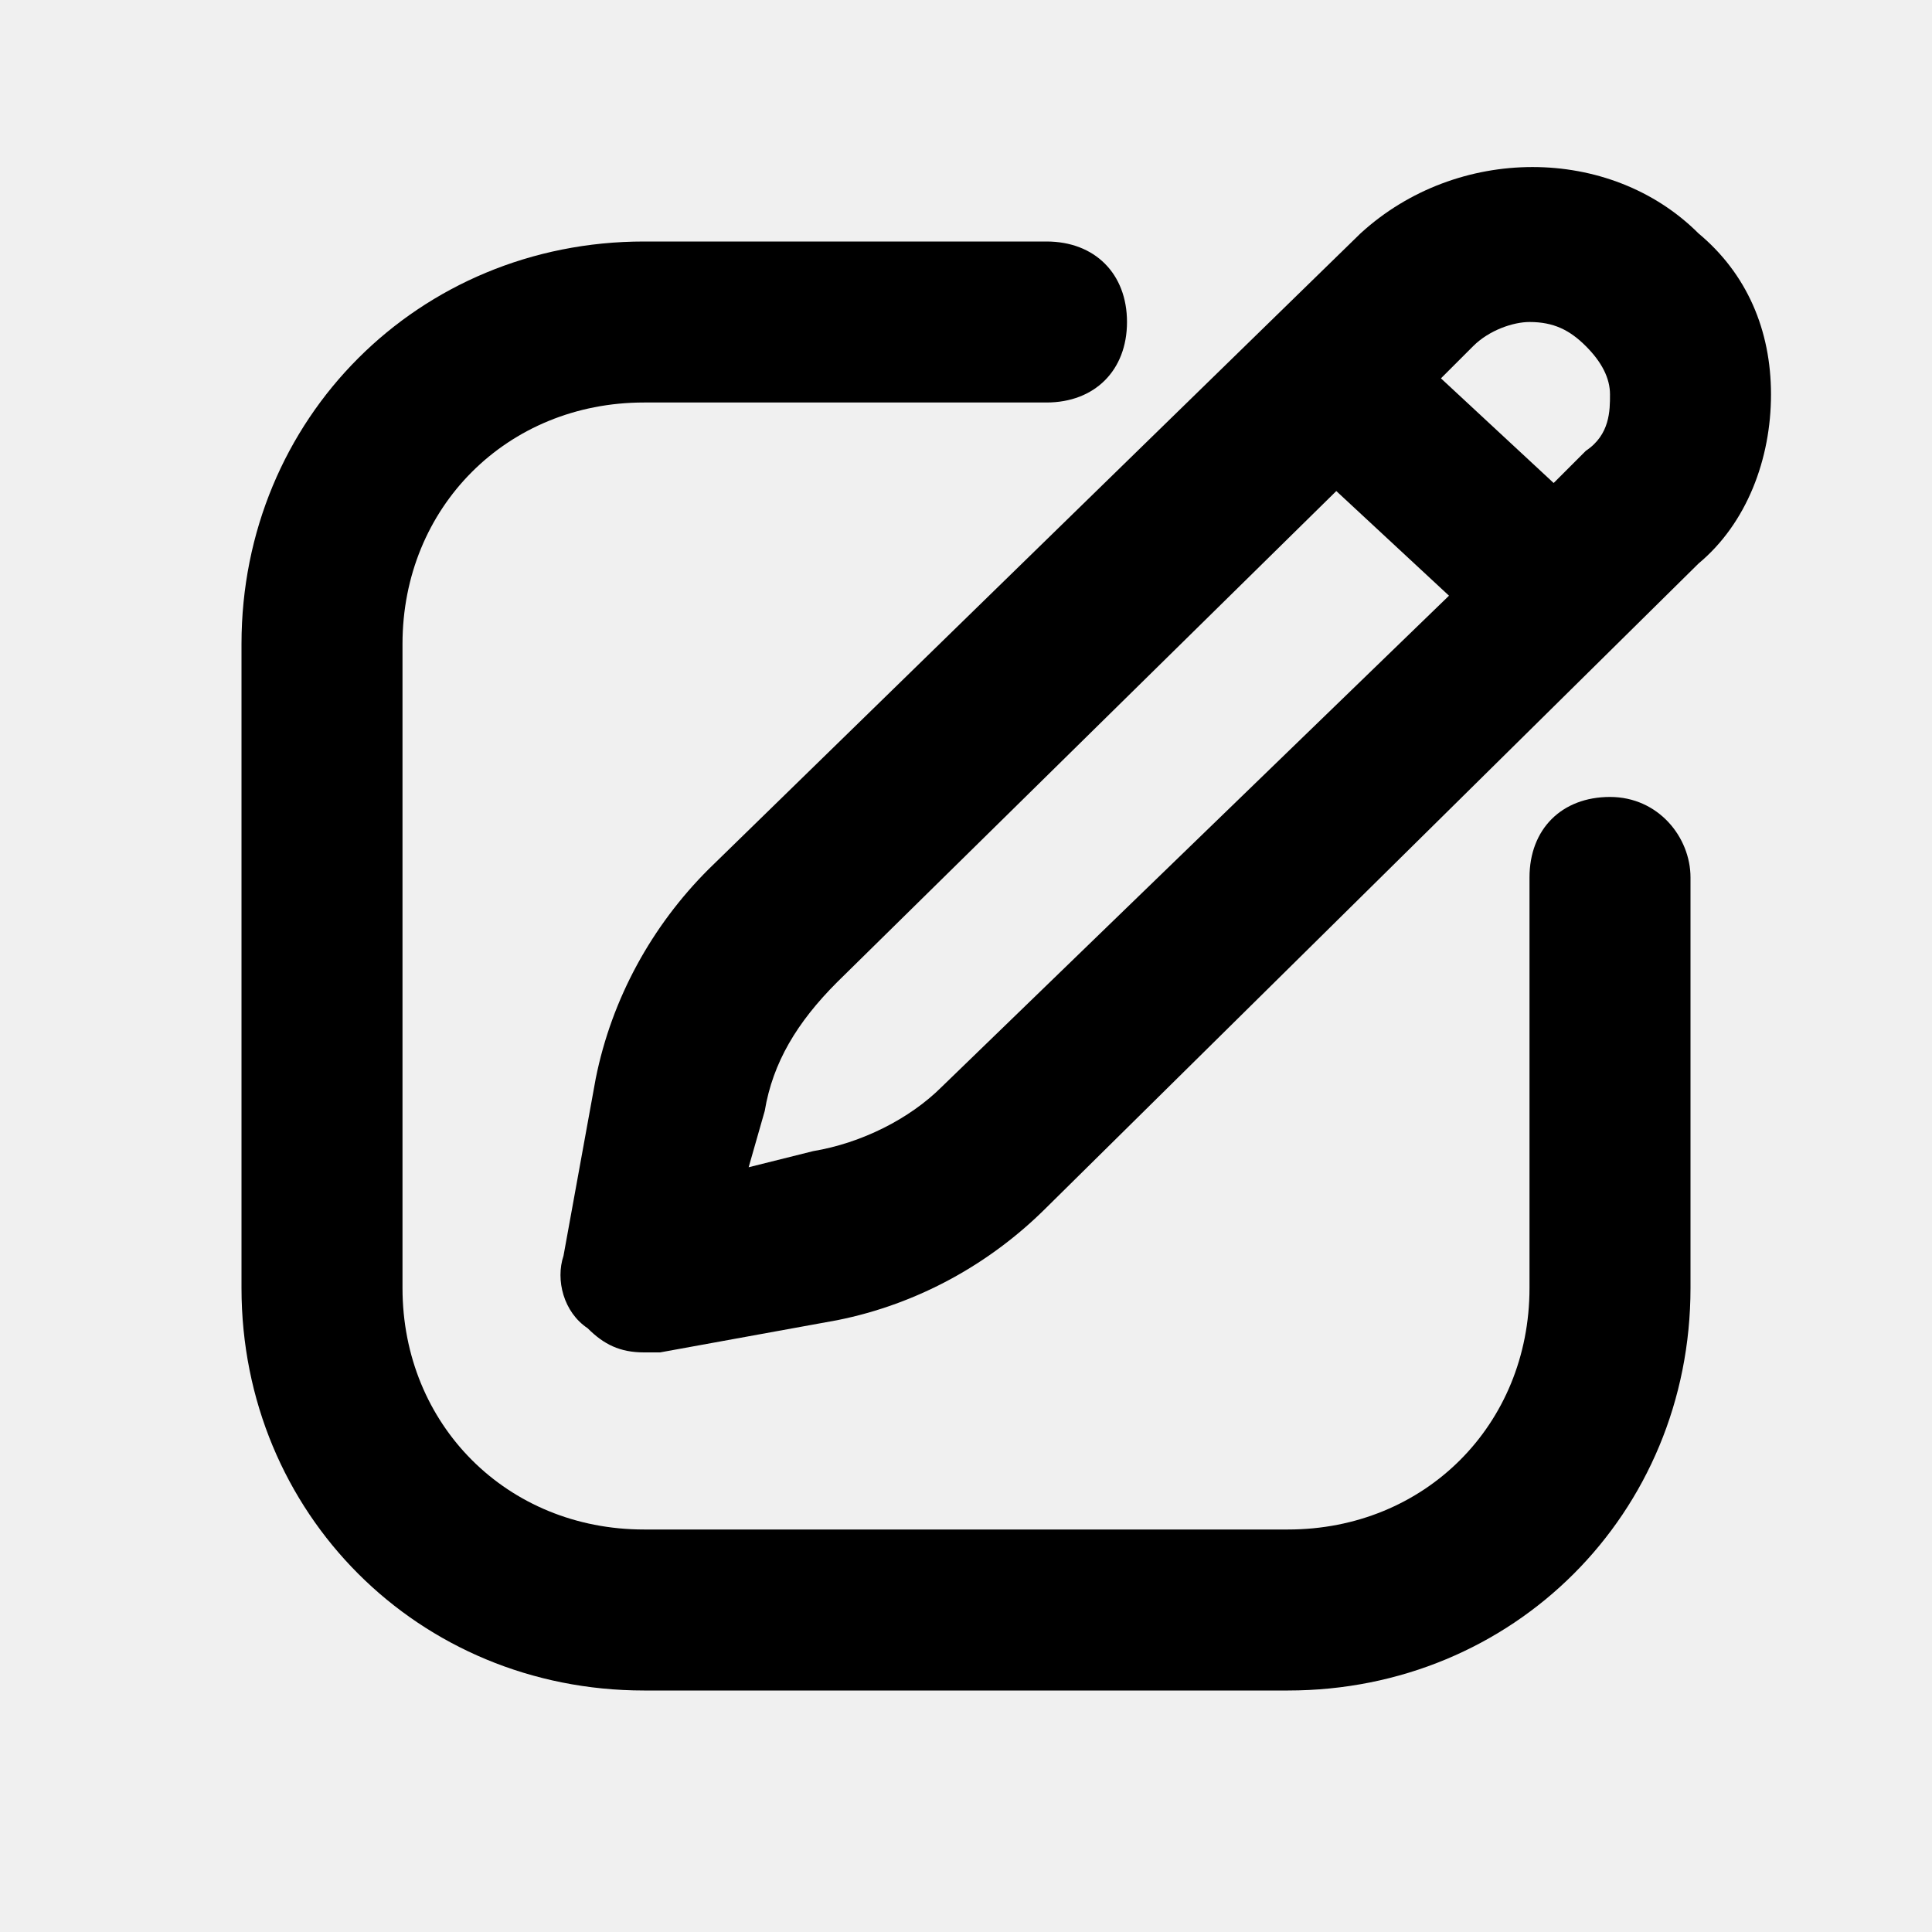
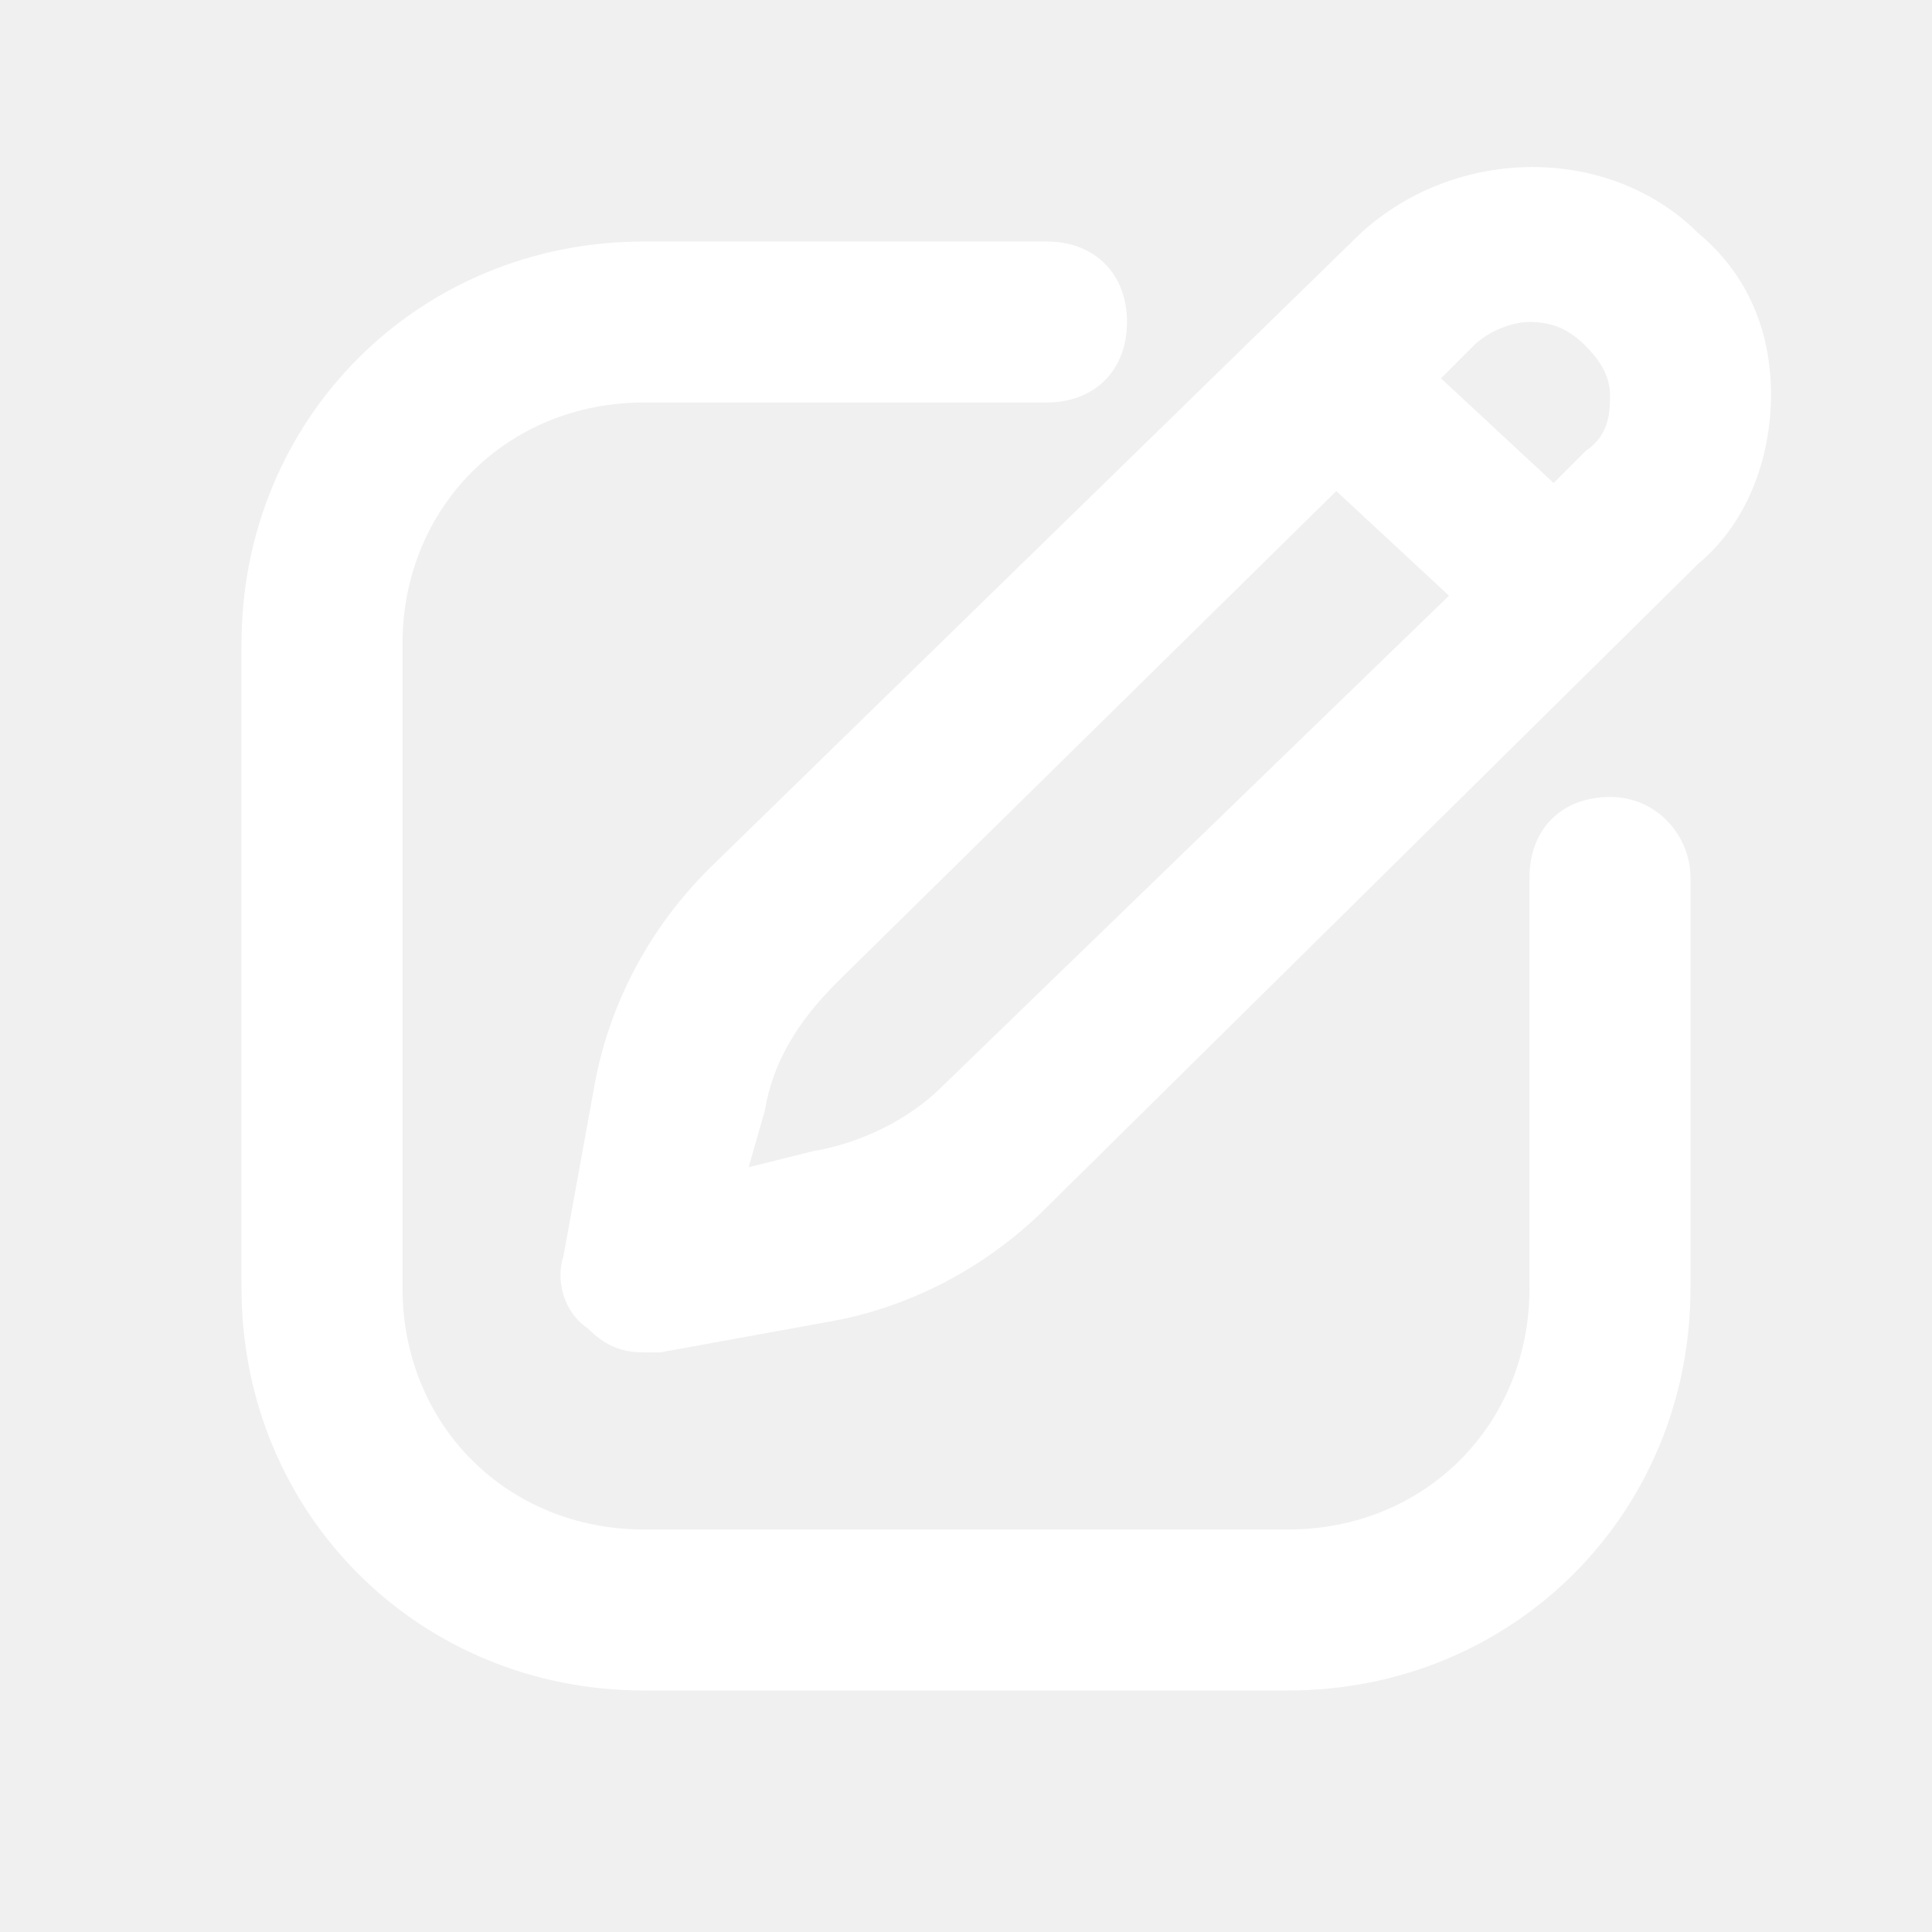
<svg xmlns="http://www.w3.org/2000/svg" style="enable-background:new 0 0 24 24;" version="1.1" viewBox="0 0 24 24" xml:space="preserve">
  <style type="text/css">
	.st0{opacity:0.2;fill:none;stroke:#000000;stroke-width:5.000000e-02;stroke-miterlimit:10;}
</style>
  <g id="grid_system" />
  <g id="_icons">
    <g>
-       <path d="M21.1,2.9c-1.1-1.1-3-1.1-4.2,0l-8.1,7.9c-0.7,0.7-1.2,1.6-1.4,2.6L7,15.6c-0.1,0.3,0,0.7,0.3,0.9    c0.2,0.2,0.4,0.3,0.7,0.3c0.1,0,0.1,0,0.2,0l2.2-0.4c1-0.2,1.9-0.7,2.6-1.4L21.1,7C21.7,6.5,22,5.7,22,4.9    C22,4.1,21.7,3.4,21.1,2.9z M11.7,13.5c-0.4,0.4-1,0.7-1.6,0.8l-0.8,0.2l0.2-0.7c0.1-0.6,0.4-1.1,0.9-1.6l6.2-6.1l1.4,1.3    L11.7,13.5z M19.7,5.6L19.3,6l-1.4-1.3l0.4-0.4C18.5,4.1,18.8,4,19,4c0.3,0,0.5,0.1,0.7,0.3C19.9,4.5,20,4.7,20,4.9    C20,5.1,20,5.4,19.7,5.6z" />
-       <path d="M20,9.9c-0.6,0-1,0.4-1,1V16c0,1.7-1.3,3-3,3H8c-1.7,0-3-1.3-3-3V8c0-1.7,1.3-3,3-3h5c0.6,0,1-0.4,1-1s-0.4-1-1-1H8    C5.2,3,3,5.2,3,8v8c0,2.8,2.2,5,5,5h8c2.8,0,5-2.2,5-5v-5.1C21,10.4,20.6,9.9,20,9.9z" />
+       <path d="M21.1,2.9c-1.1-1.1-3-1.1-4.2,0l-8.1,7.9c-0.7,0.7-1.2,1.6-1.4,2.6L7,15.6c-0.1,0.3,0,0.7,0.3,0.9    c0.2,0.2,0.4,0.3,0.7,0.3c0.1,0,0.1,0,0.2,0l2.2-0.4c1-0.2,1.9-0.7,2.6-1.4L21.1,7C21.7,6.5,22,5.7,22,4.9    C22,4.1,21.7,3.4,21.1,2.9z M11.7,13.5c-0.4,0.4-1,0.7-1.6,0.8l-0.8,0.2l0.2-0.7c0.1-0.6,0.4-1.1,0.9-1.6l6.2-6.1l1.4,1.3    L11.7,13.5z M19.7,5.6L19.3,6l-1.4-1.3l0.4-0.4C18.5,4.1,18.8,4,19,4c0.3,0,0.5,0.1,0.7,0.3C19.9,4.5,20,4.7,20,4.9    C20,5.1,20,5.4,19.7,5.6z" fill="#ffffff" />
+       <path d="M20,9.9c-0.6,0-1,0.4-1,1V16c0,1.7-1.3,3-3,3H8c-1.7,0-3-1.3-3-3V8c0-1.7,1.3-3,3-3h5c0.6,0,1-0.4,1-1s-0.4-1-1-1H8    C5.2,3,3,5.2,3,8v8c0,2.8,2.2,5,5,5h8c2.8,0,5-2.2,5-5v-5.1C21,10.4,20.6,9.9,20,9.9z" fill="#ffffff" />
    </g>
  </g>
</svg>
